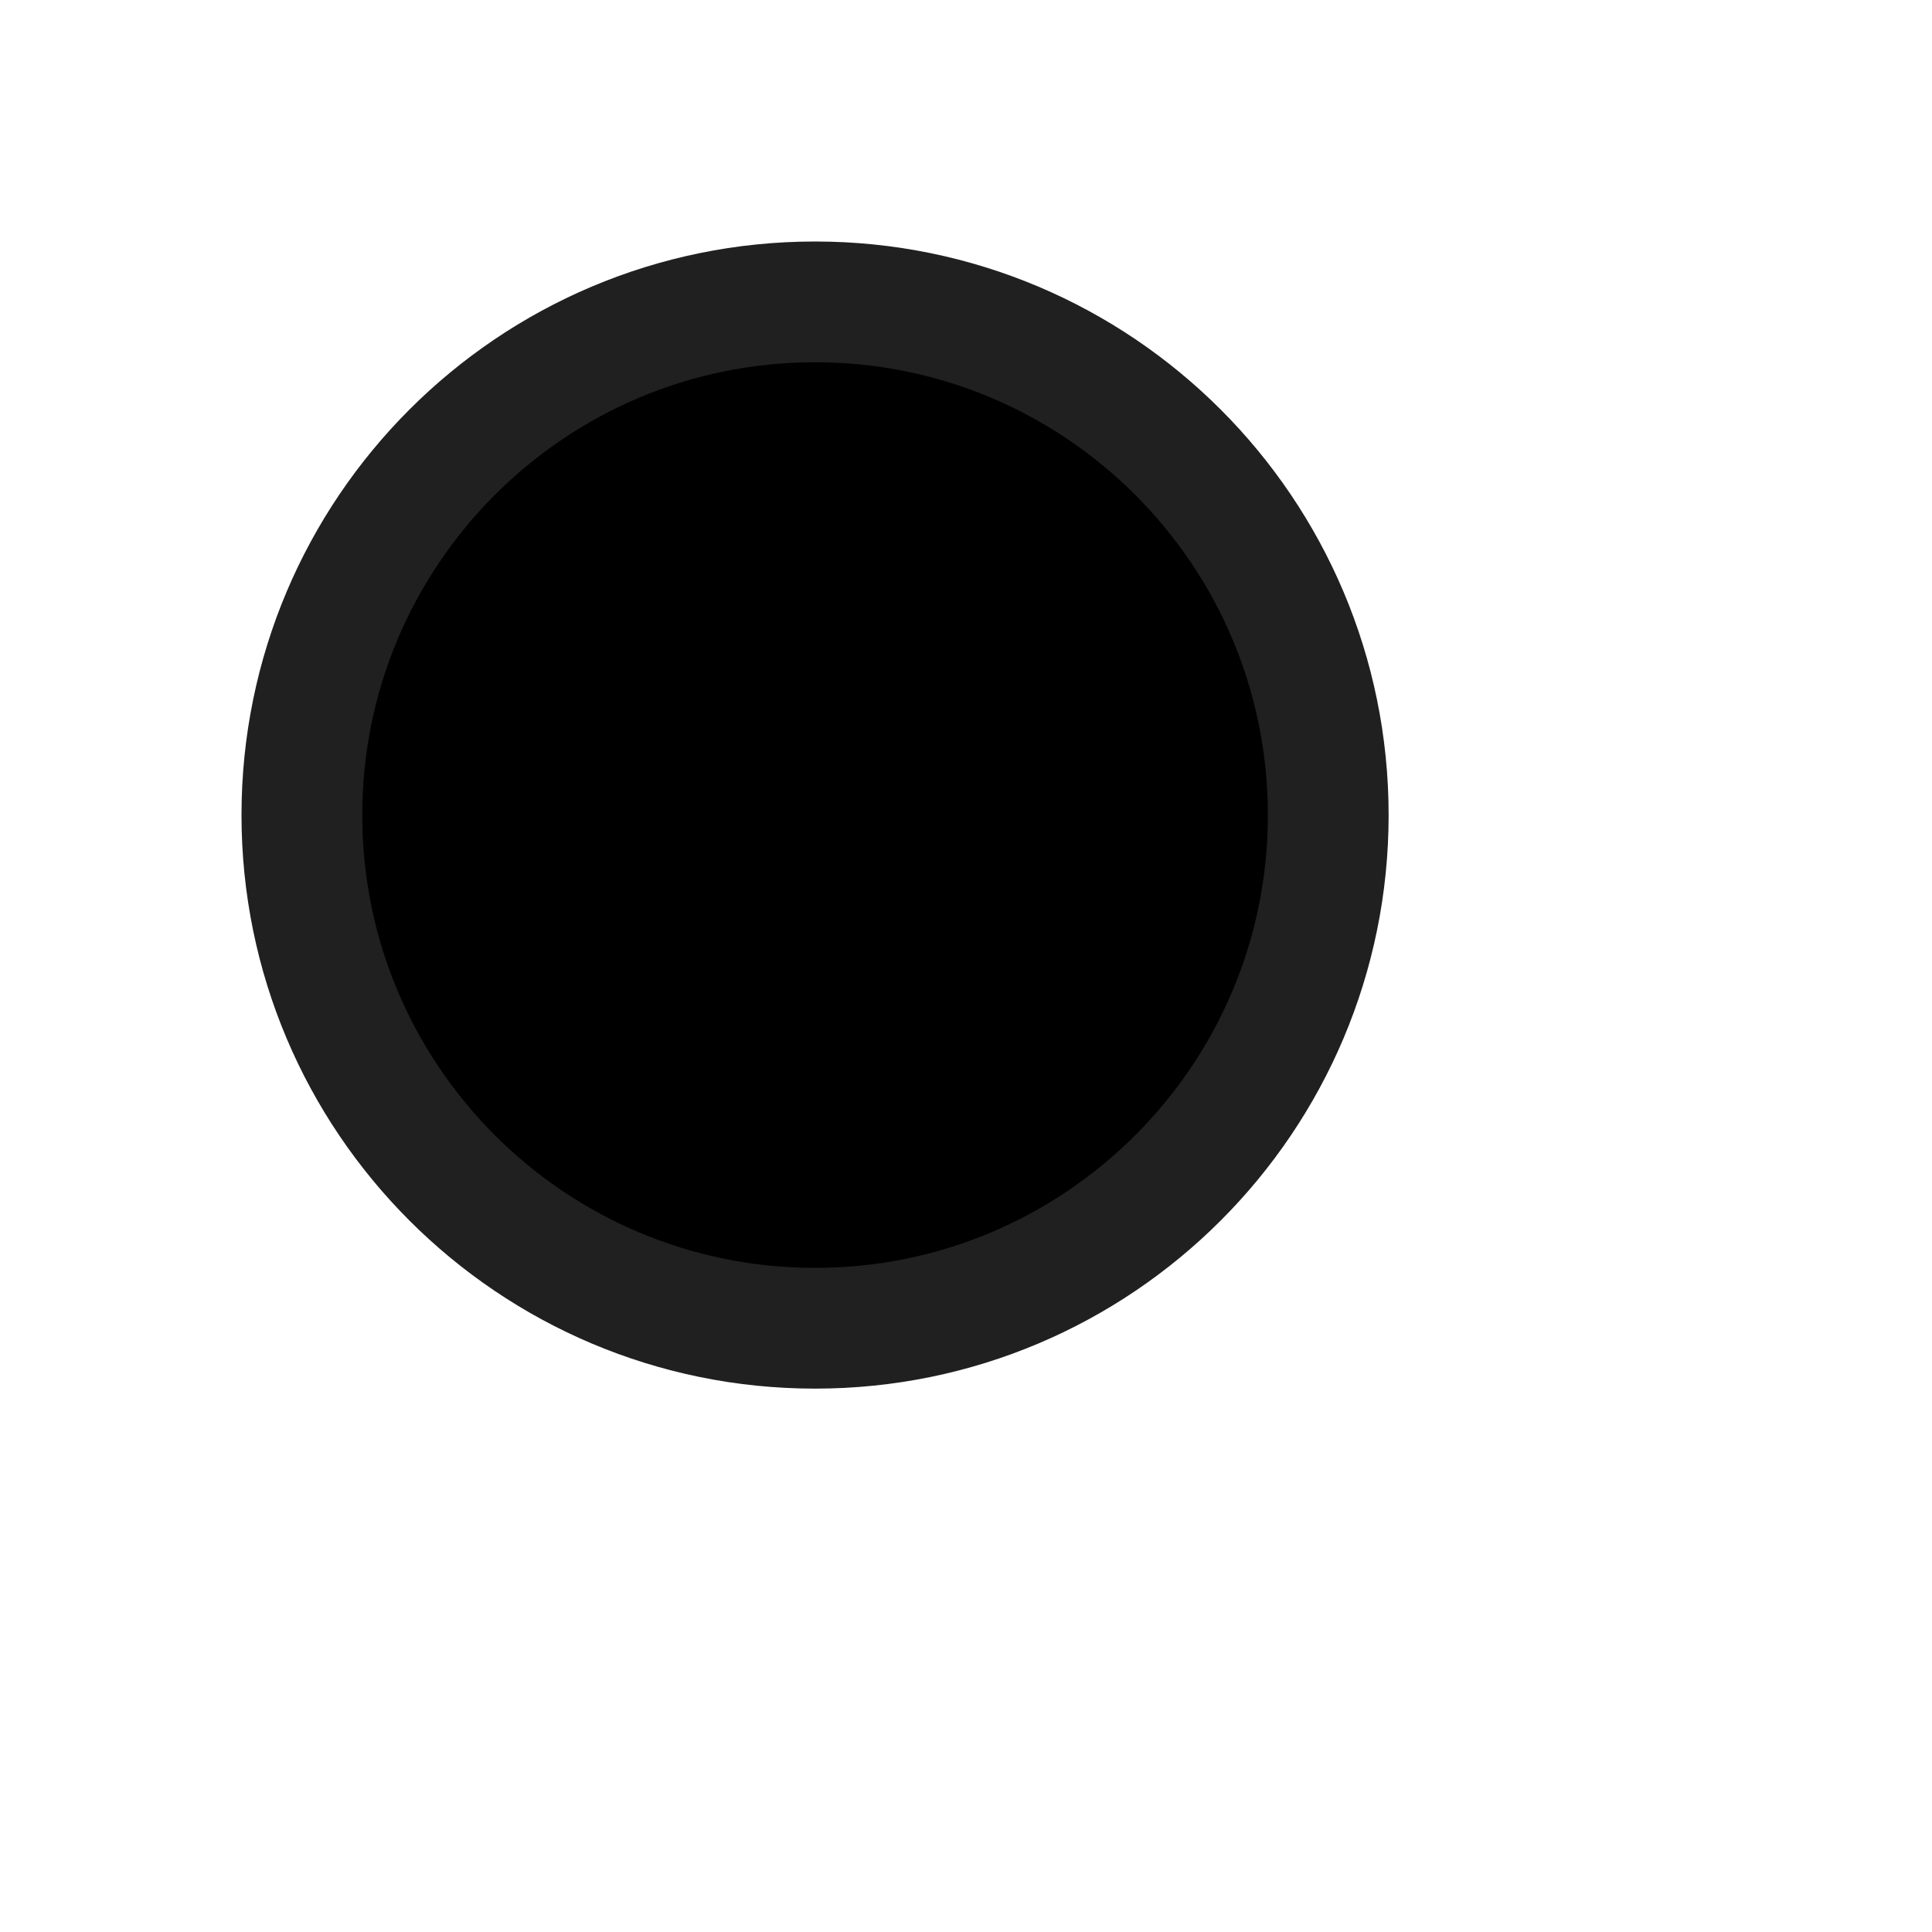
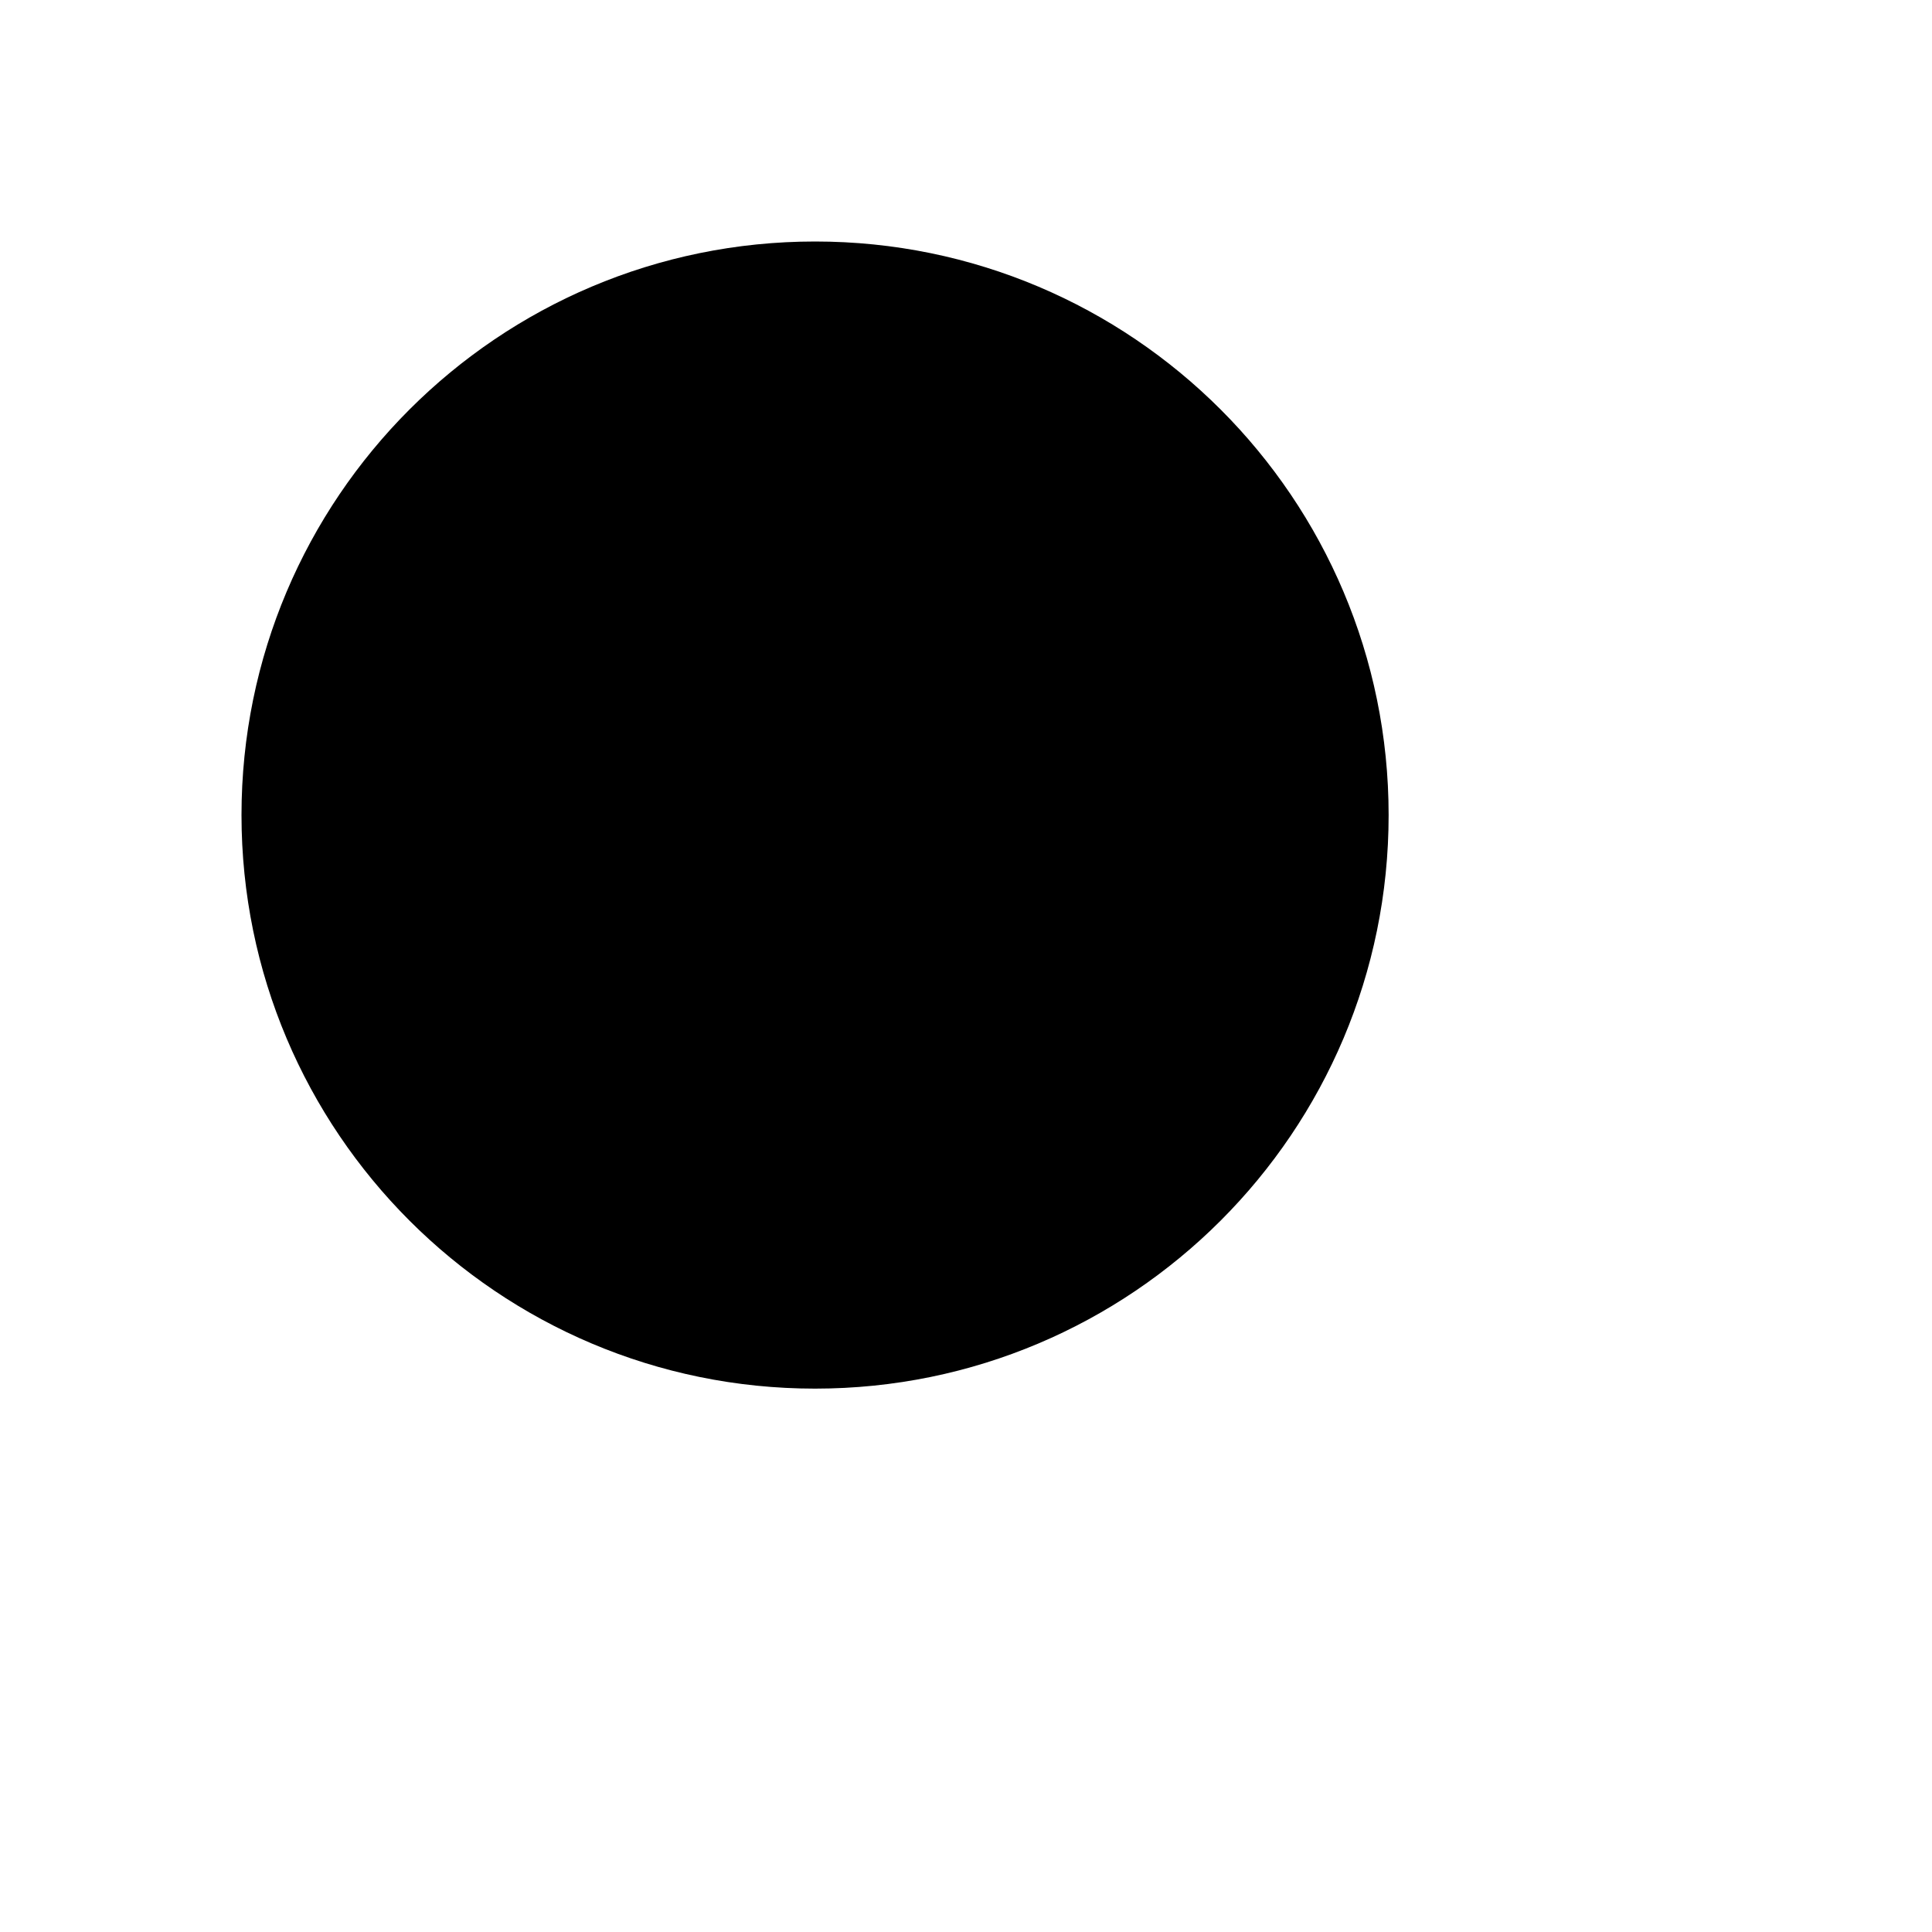
- <svg xmlns="http://www.w3.org/2000/svg" viewBox="0 0 64 64" width="100" height="100" stroke="#202020" stroke-linecap="round" stroke-linejoin="round" stroke-width="4">
+ <svg xmlns="http://www.w3.org/2000/svg" viewBox="0 0 64 64" width="100" height="100" stroke="#000" stroke-linecap="round" stroke-linejoin="round" stroke-width="4">
  <circle cx="27" cy="27" r="17" />
</svg>
